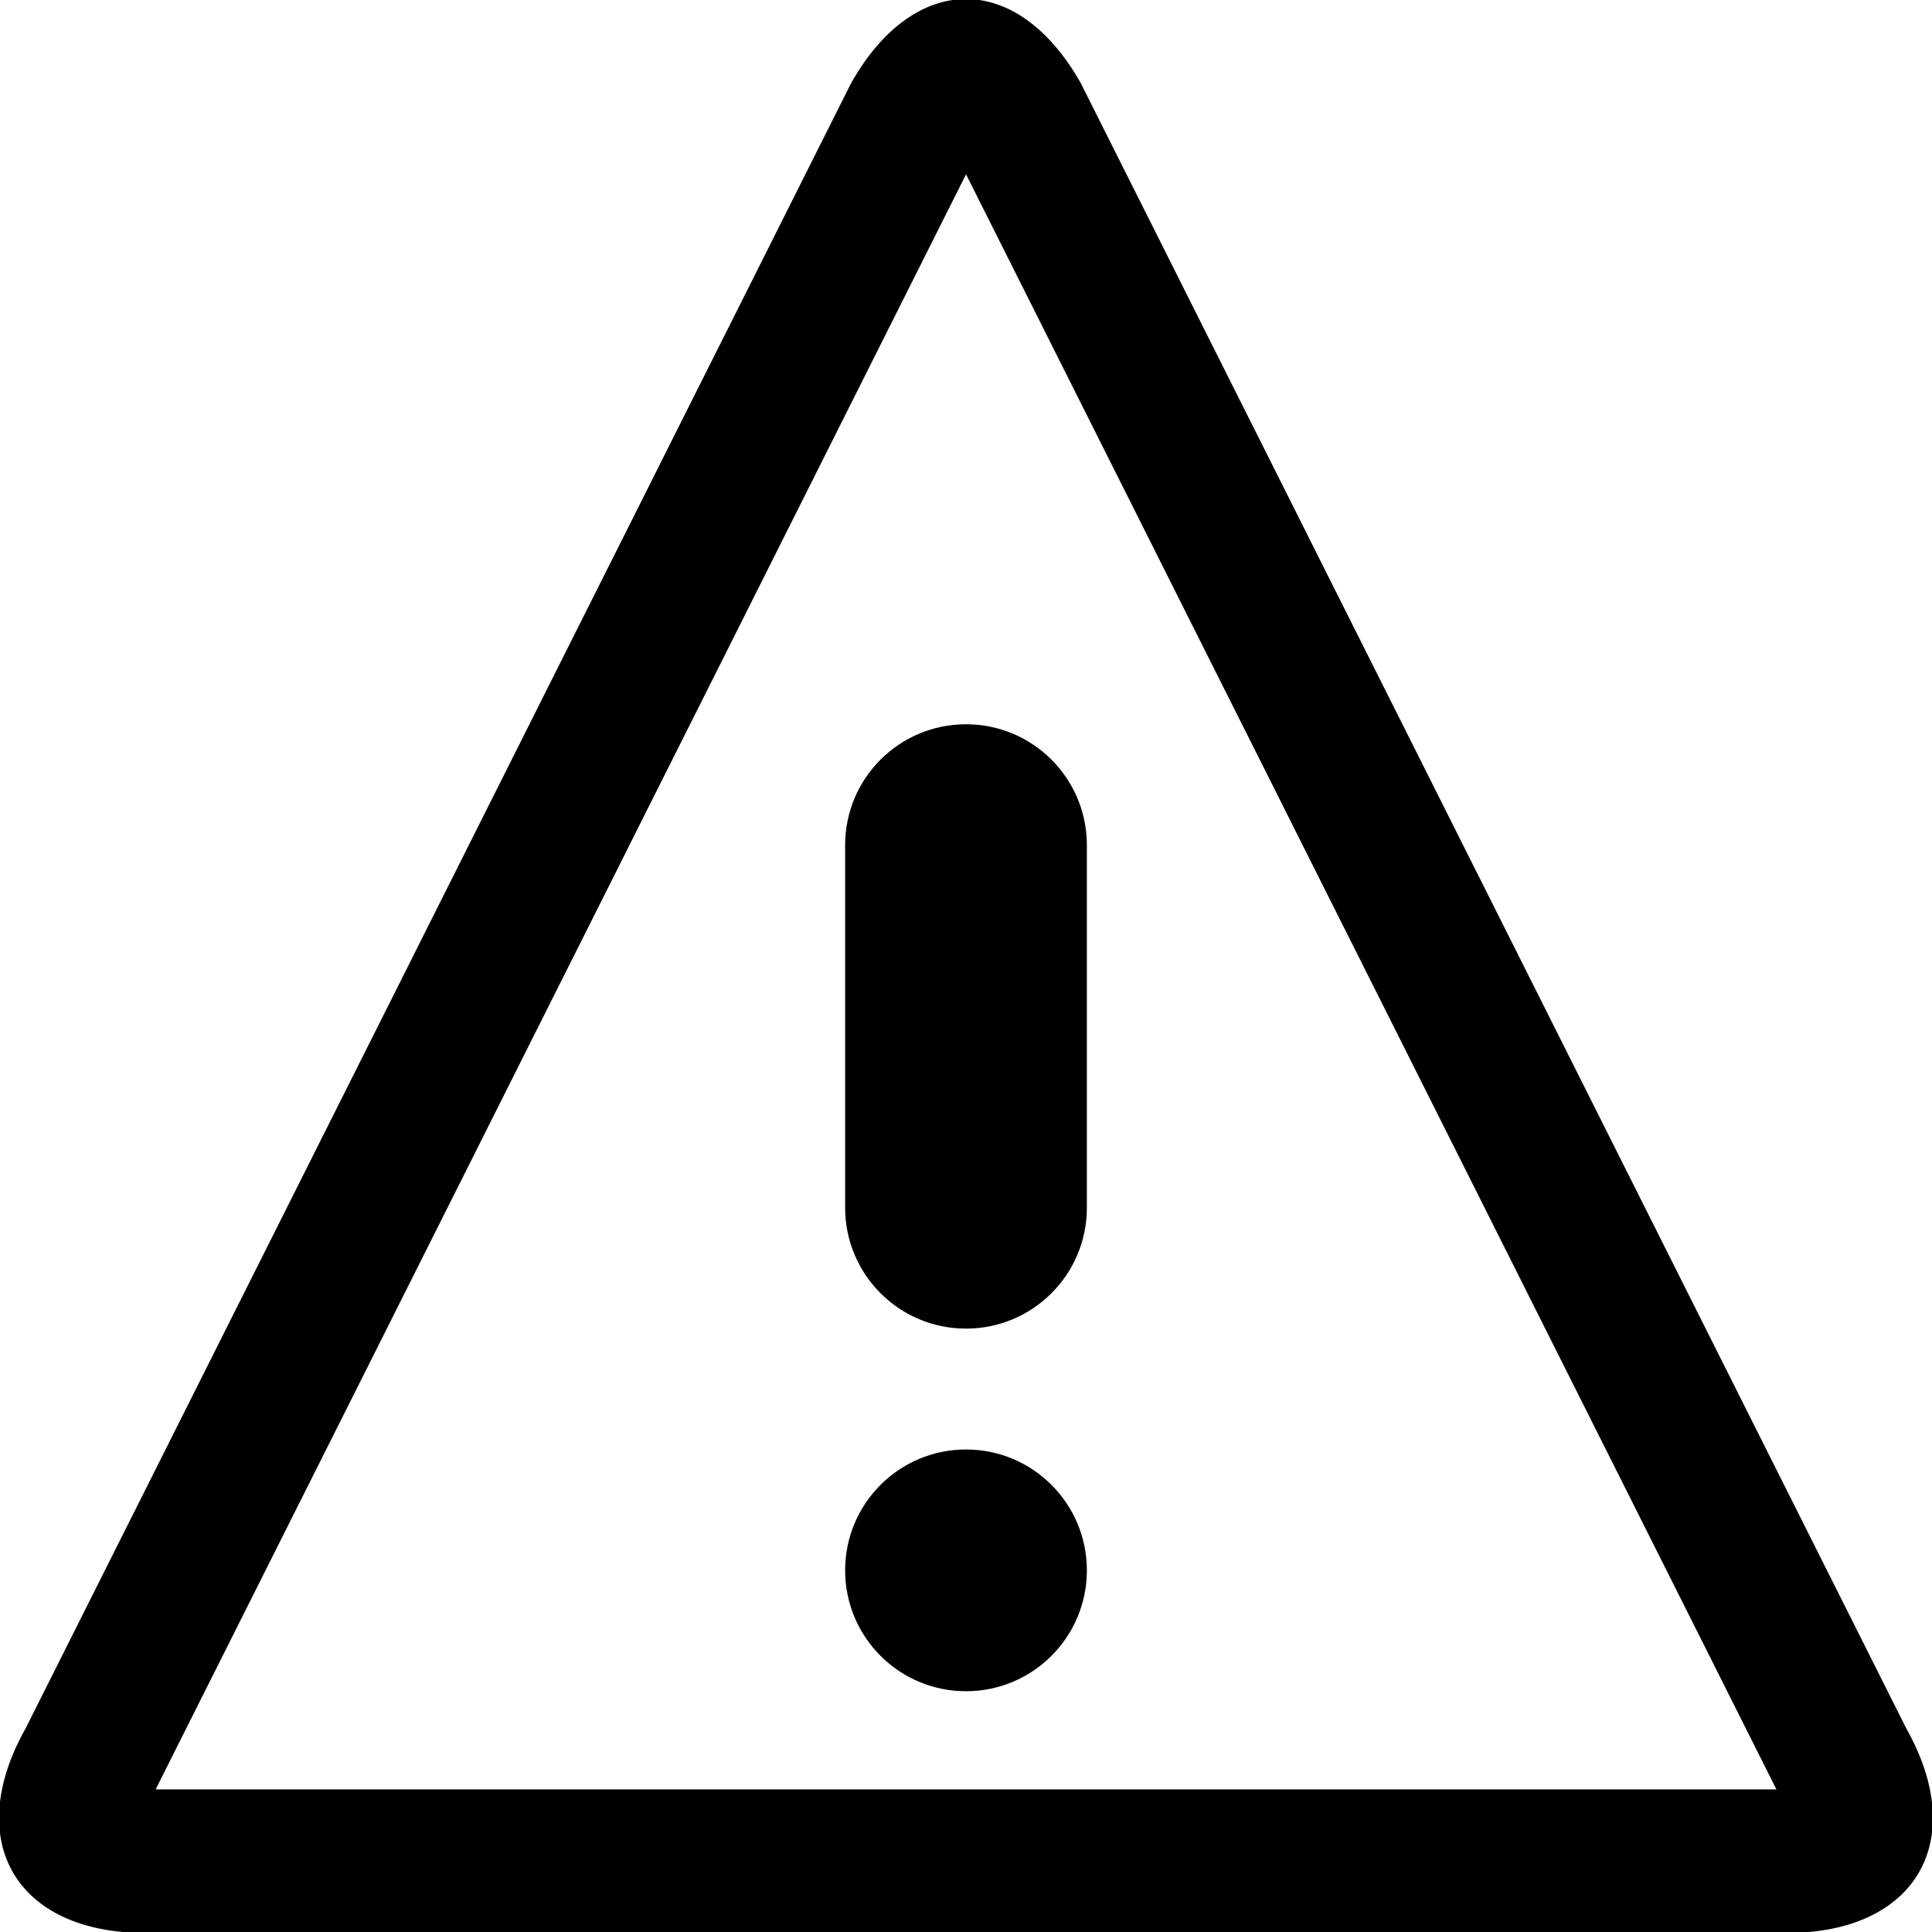
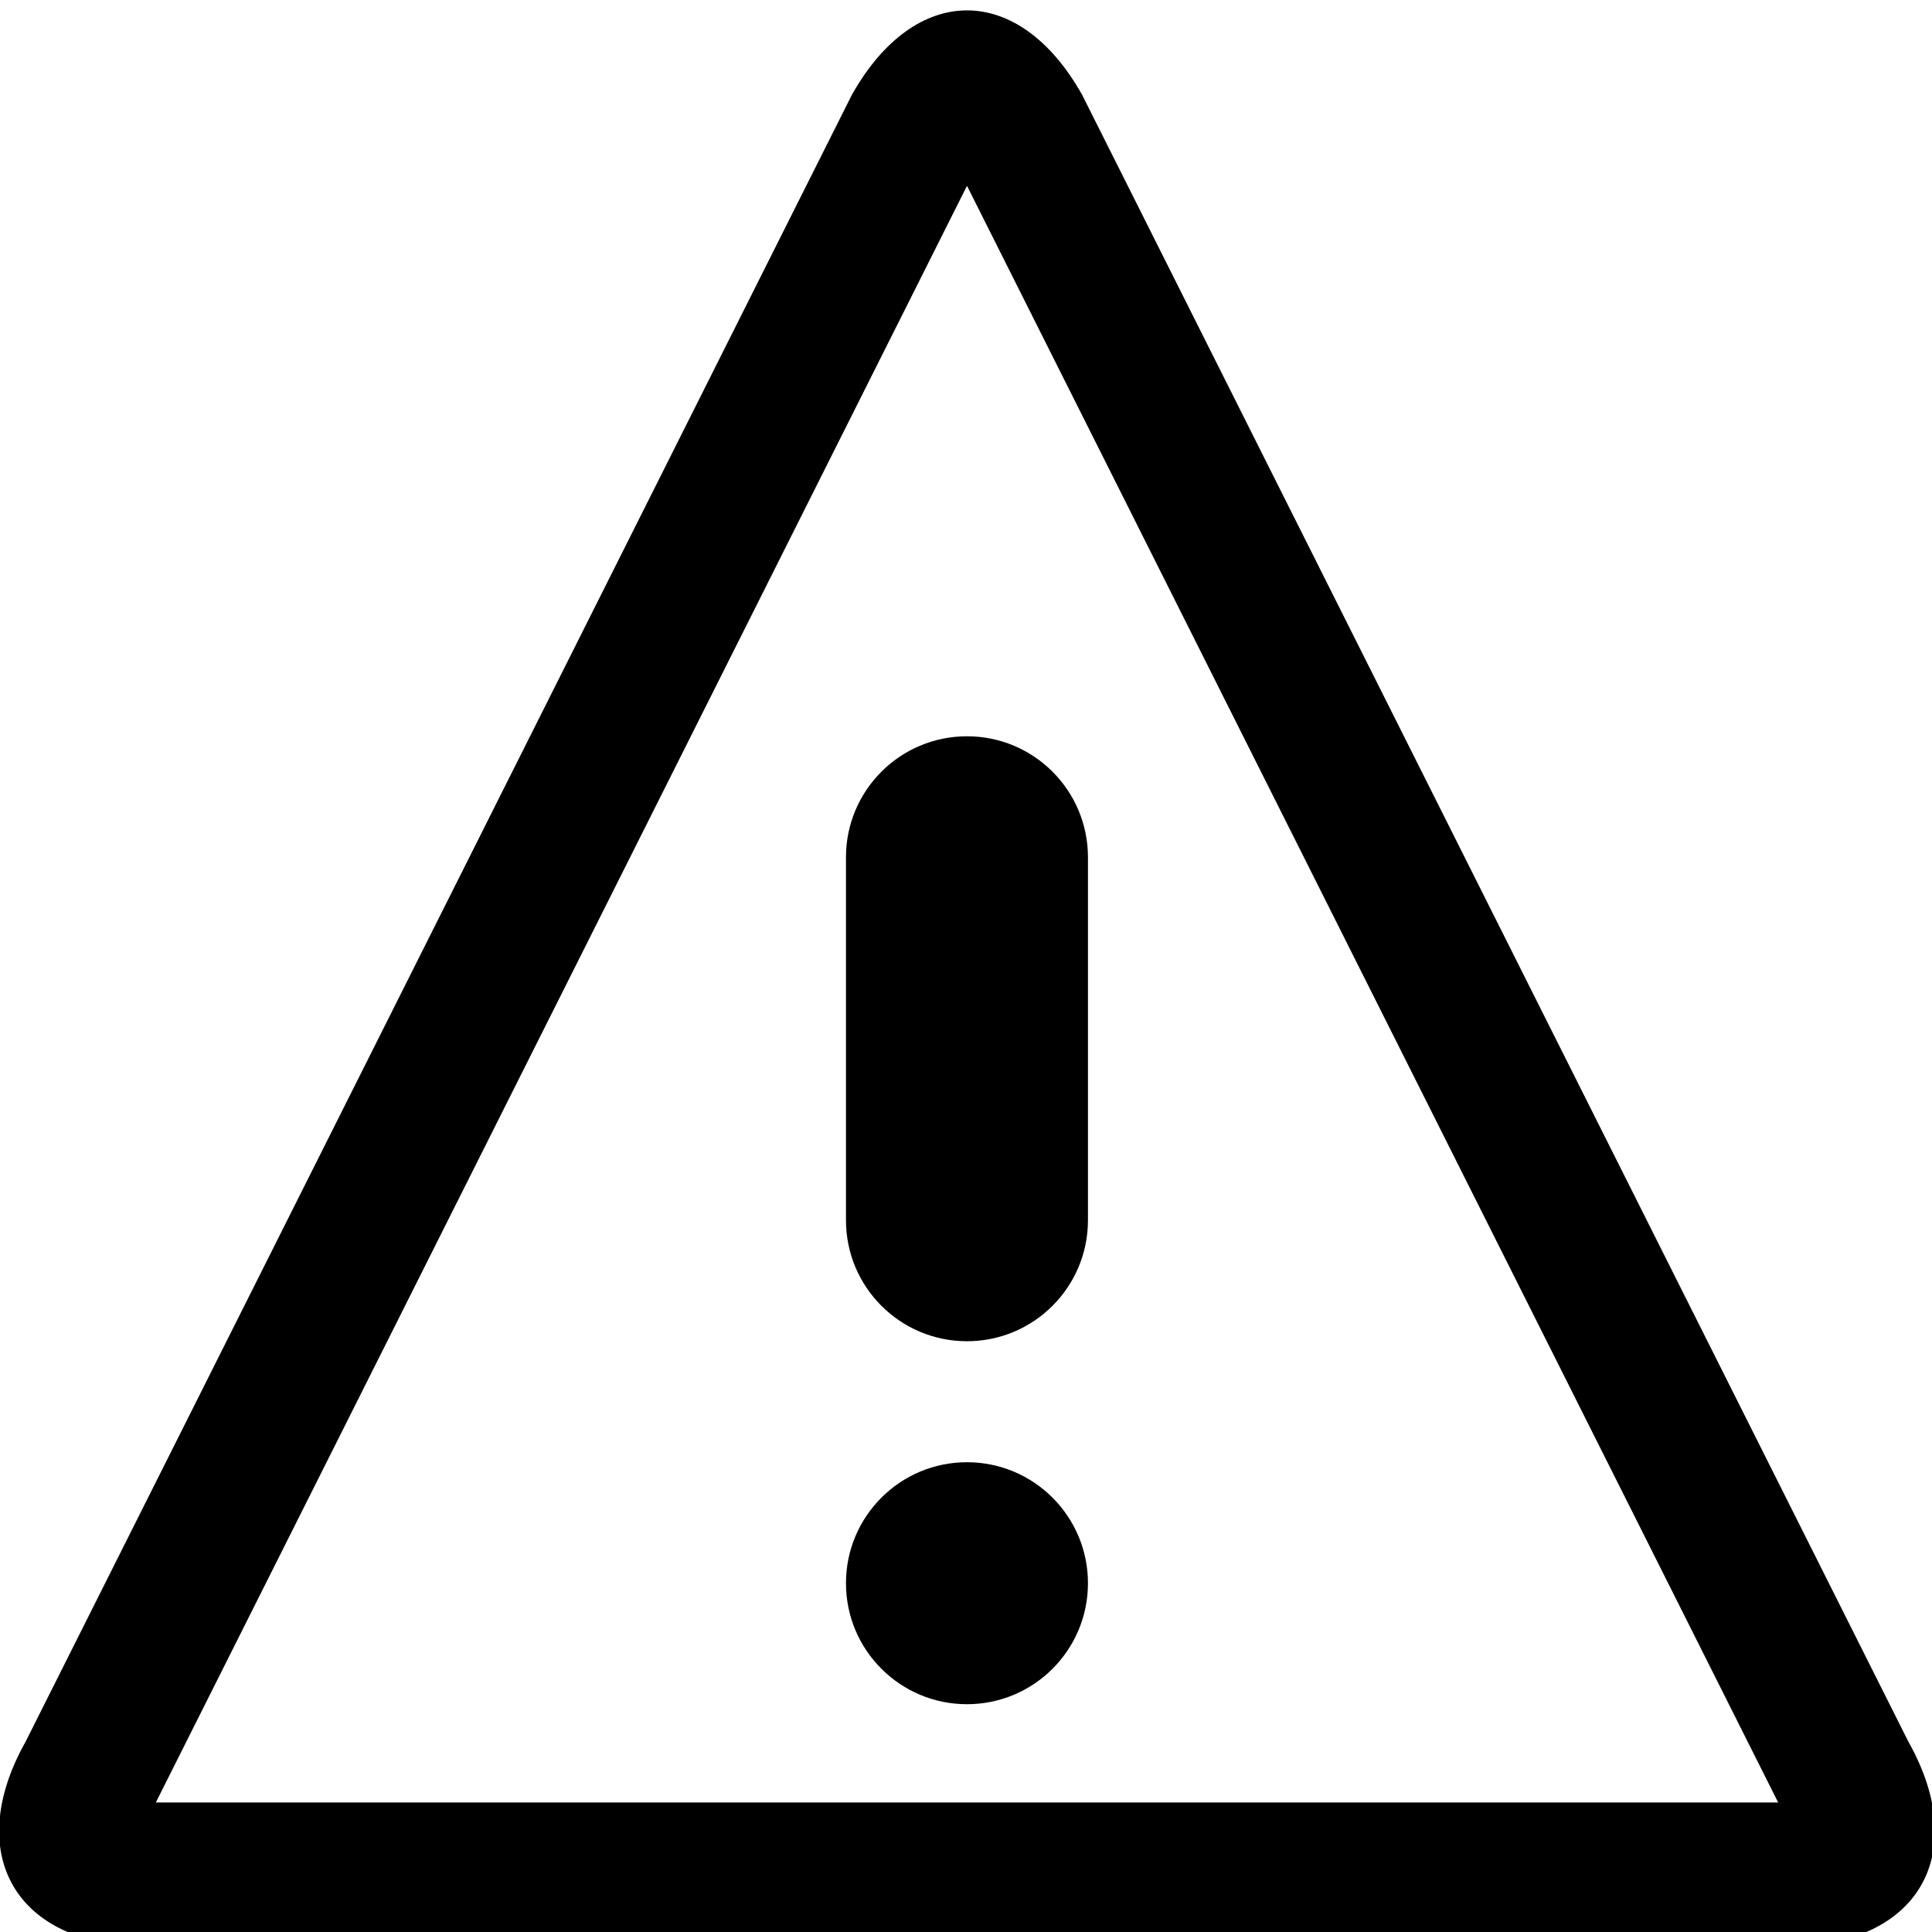
<svg xmlns="http://www.w3.org/2000/svg" version="1.1" width="32" height="32" viewBox="0 0 32 32">
-   <path d="M16 2.886l13.423 26.752h-26.845l13.423-26.752zM16-0.016c-0.69 0-1.381 0.466-1.905 1.397l-13.672 27.249c-1.047 1.862-0.156 3.386 1.98 3.386h27.192c2.136 0 3.028-1.524 1.98-3.386h0l-13.672-27.249c-0.524-0.931-1.214-1.397-1.904-1.397v0zM18.002 26.010c0 1.106-0.896 2.002-2.002 2.002s-2.002-0.896-2.002-2.002c0-1.106 0.896-2.002 2.002-2.002s2.002 0.896 2.002 2.002zM16 22.006c-1.106 0-2.002-0.896-2.002-2.002v-6.006c0-1.106 0.896-2.002 2.002-2.002s2.002 0.896 2.002 2.002v6.006c0 1.106-0.896 2.002-2.002 2.002z" />
+   <path d="M16.016 3.077l13.436 26.778h-26.871l13.436-26.778zM16.016 0.172c-0.691 0-1.382 0.466-1.906 1.398l-13.685 27.276c-1.048 1.864-0.157 3.389 1.982 3.389h27.219c2.139 0 3.031-1.525 1.982-3.389h0l-13.685-27.276c-0.524-0.932-1.215-1.398-1.906-1.398v0zM18.020 26.223c0 1.107-0.897 2.004-2.004 2.004s-2.004-0.897-2.004-2.004c0-1.107 0.897-2.004 2.004-2.004s2.004 0.897 2.004 2.004zM16.016 22.215c-1.107 0-2.004-0.897-2.004-2.004v-6.012c0-1.107 0.897-2.004 2.004-2.004s2.004 0.897 2.004 2.004v6.012c0 1.107-0.897 2.004-2.004 2.004z" />
</svg>
